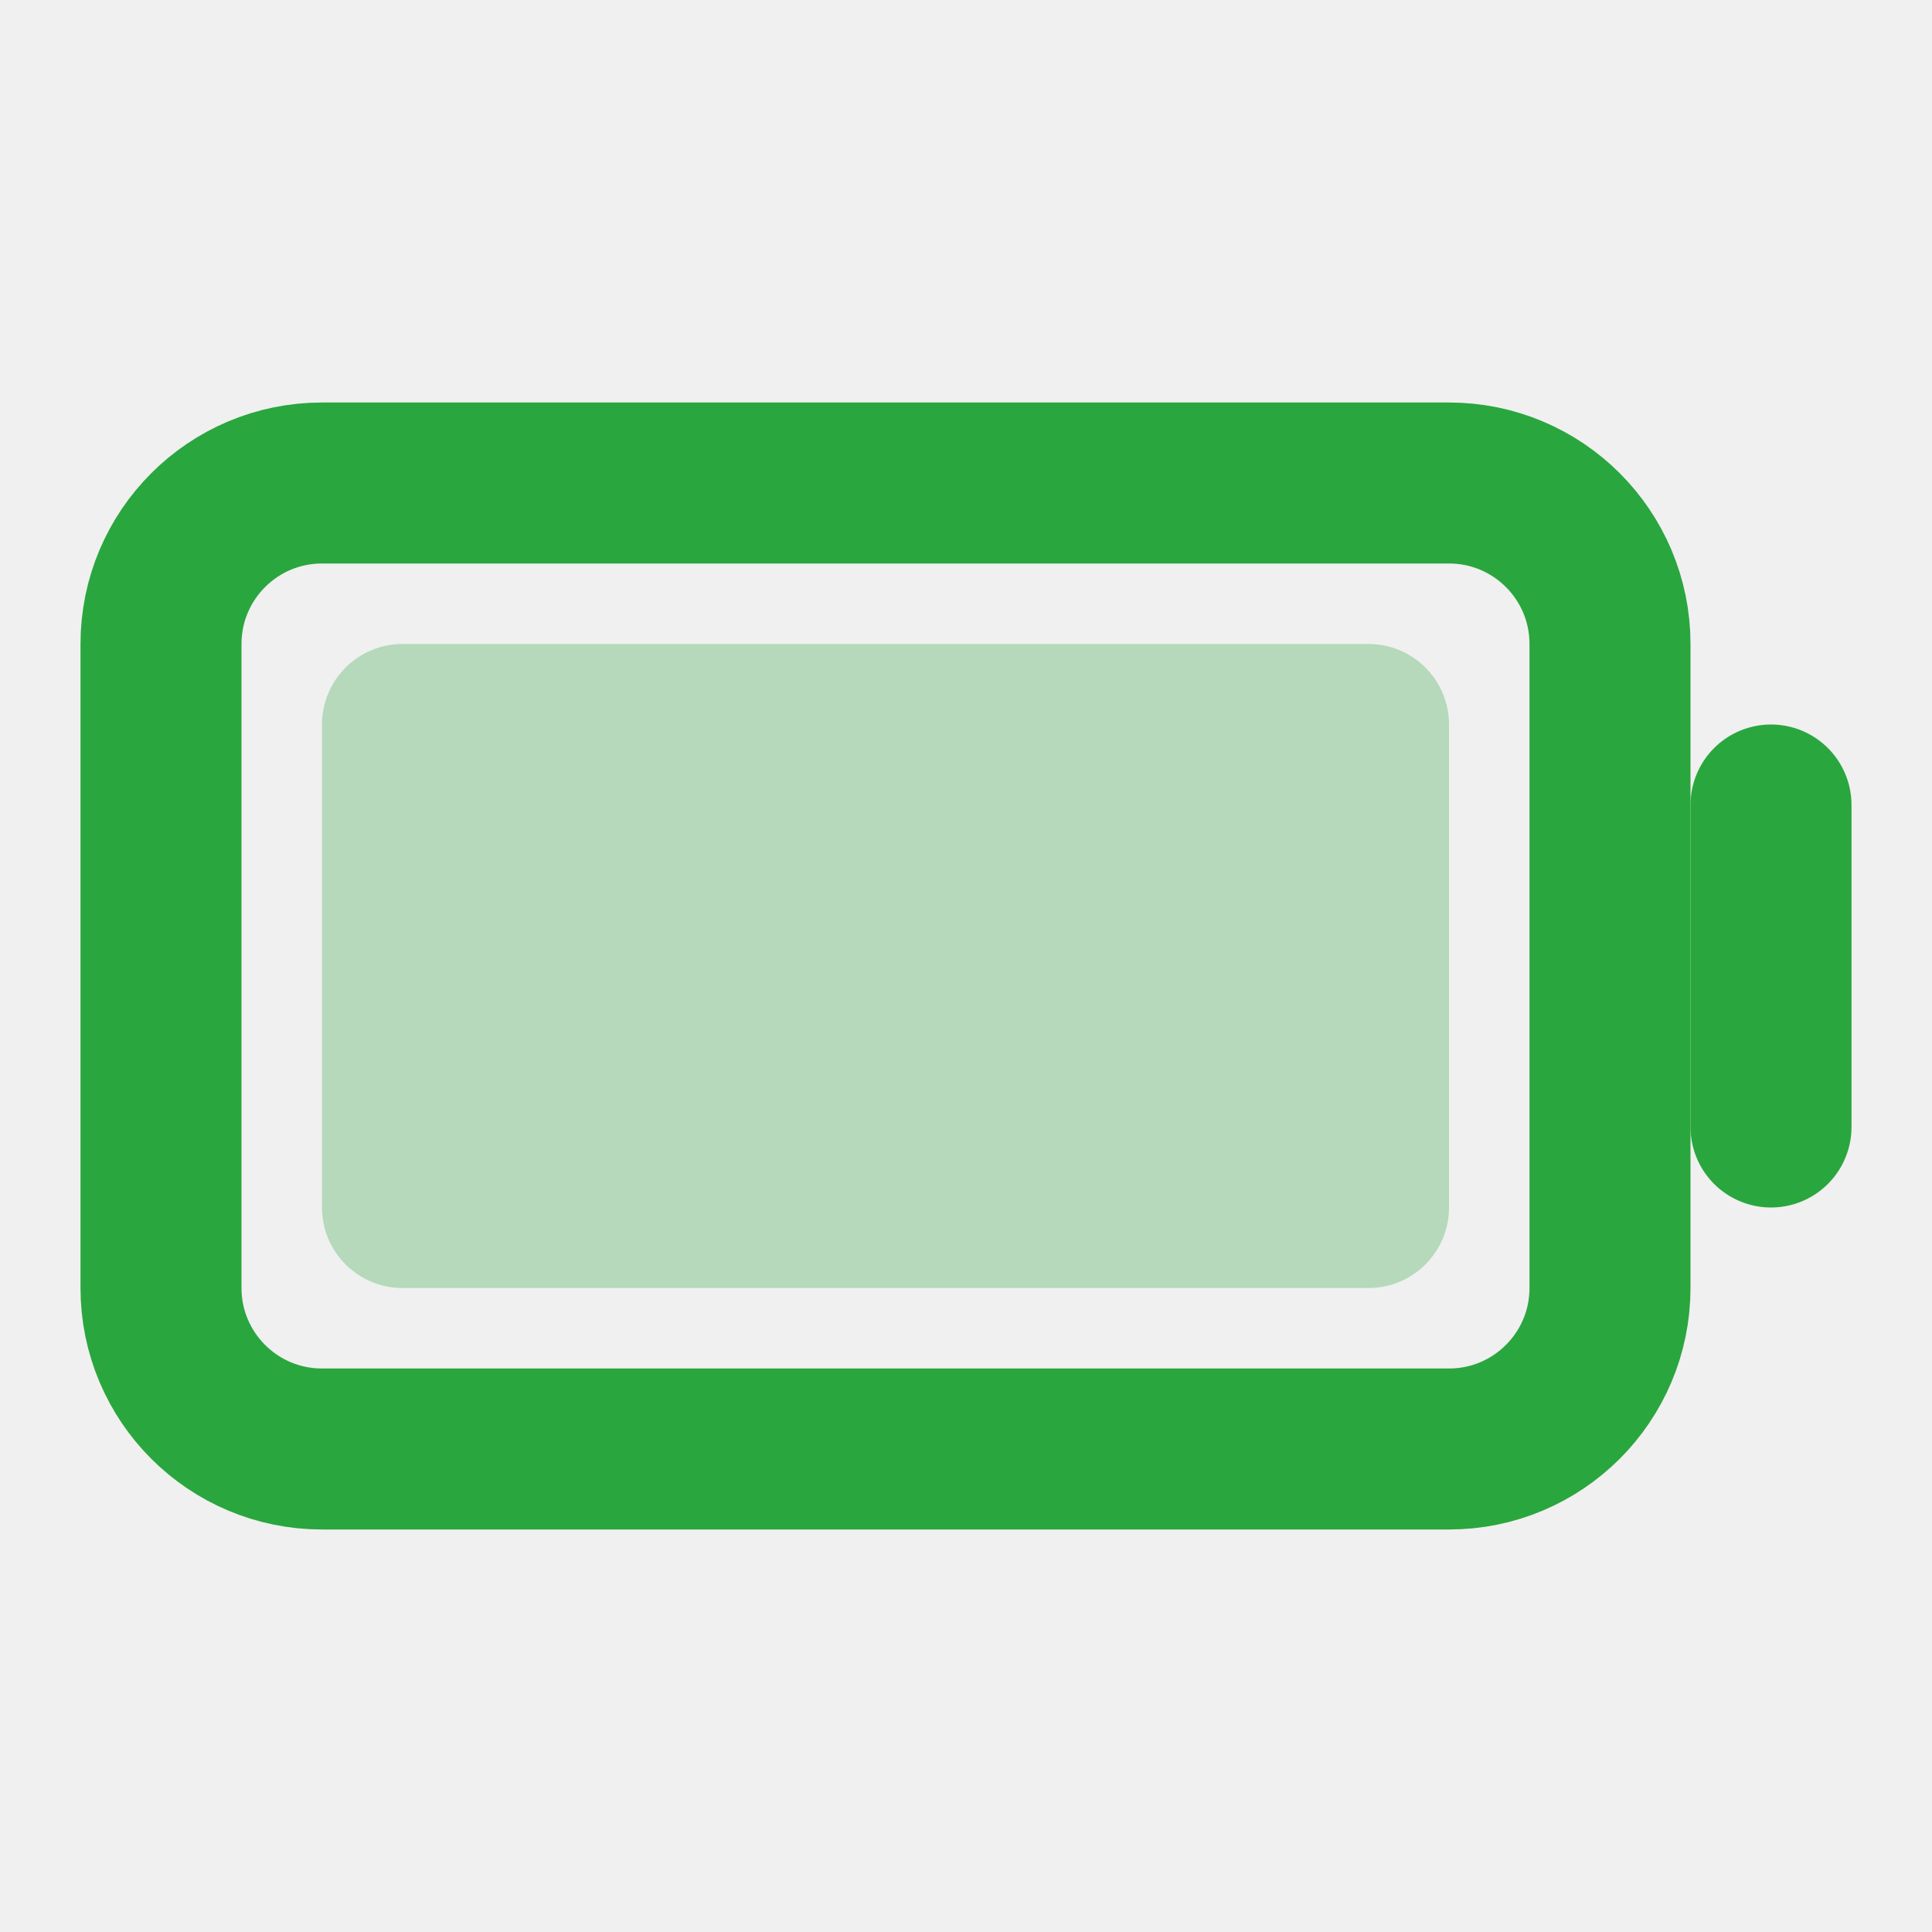
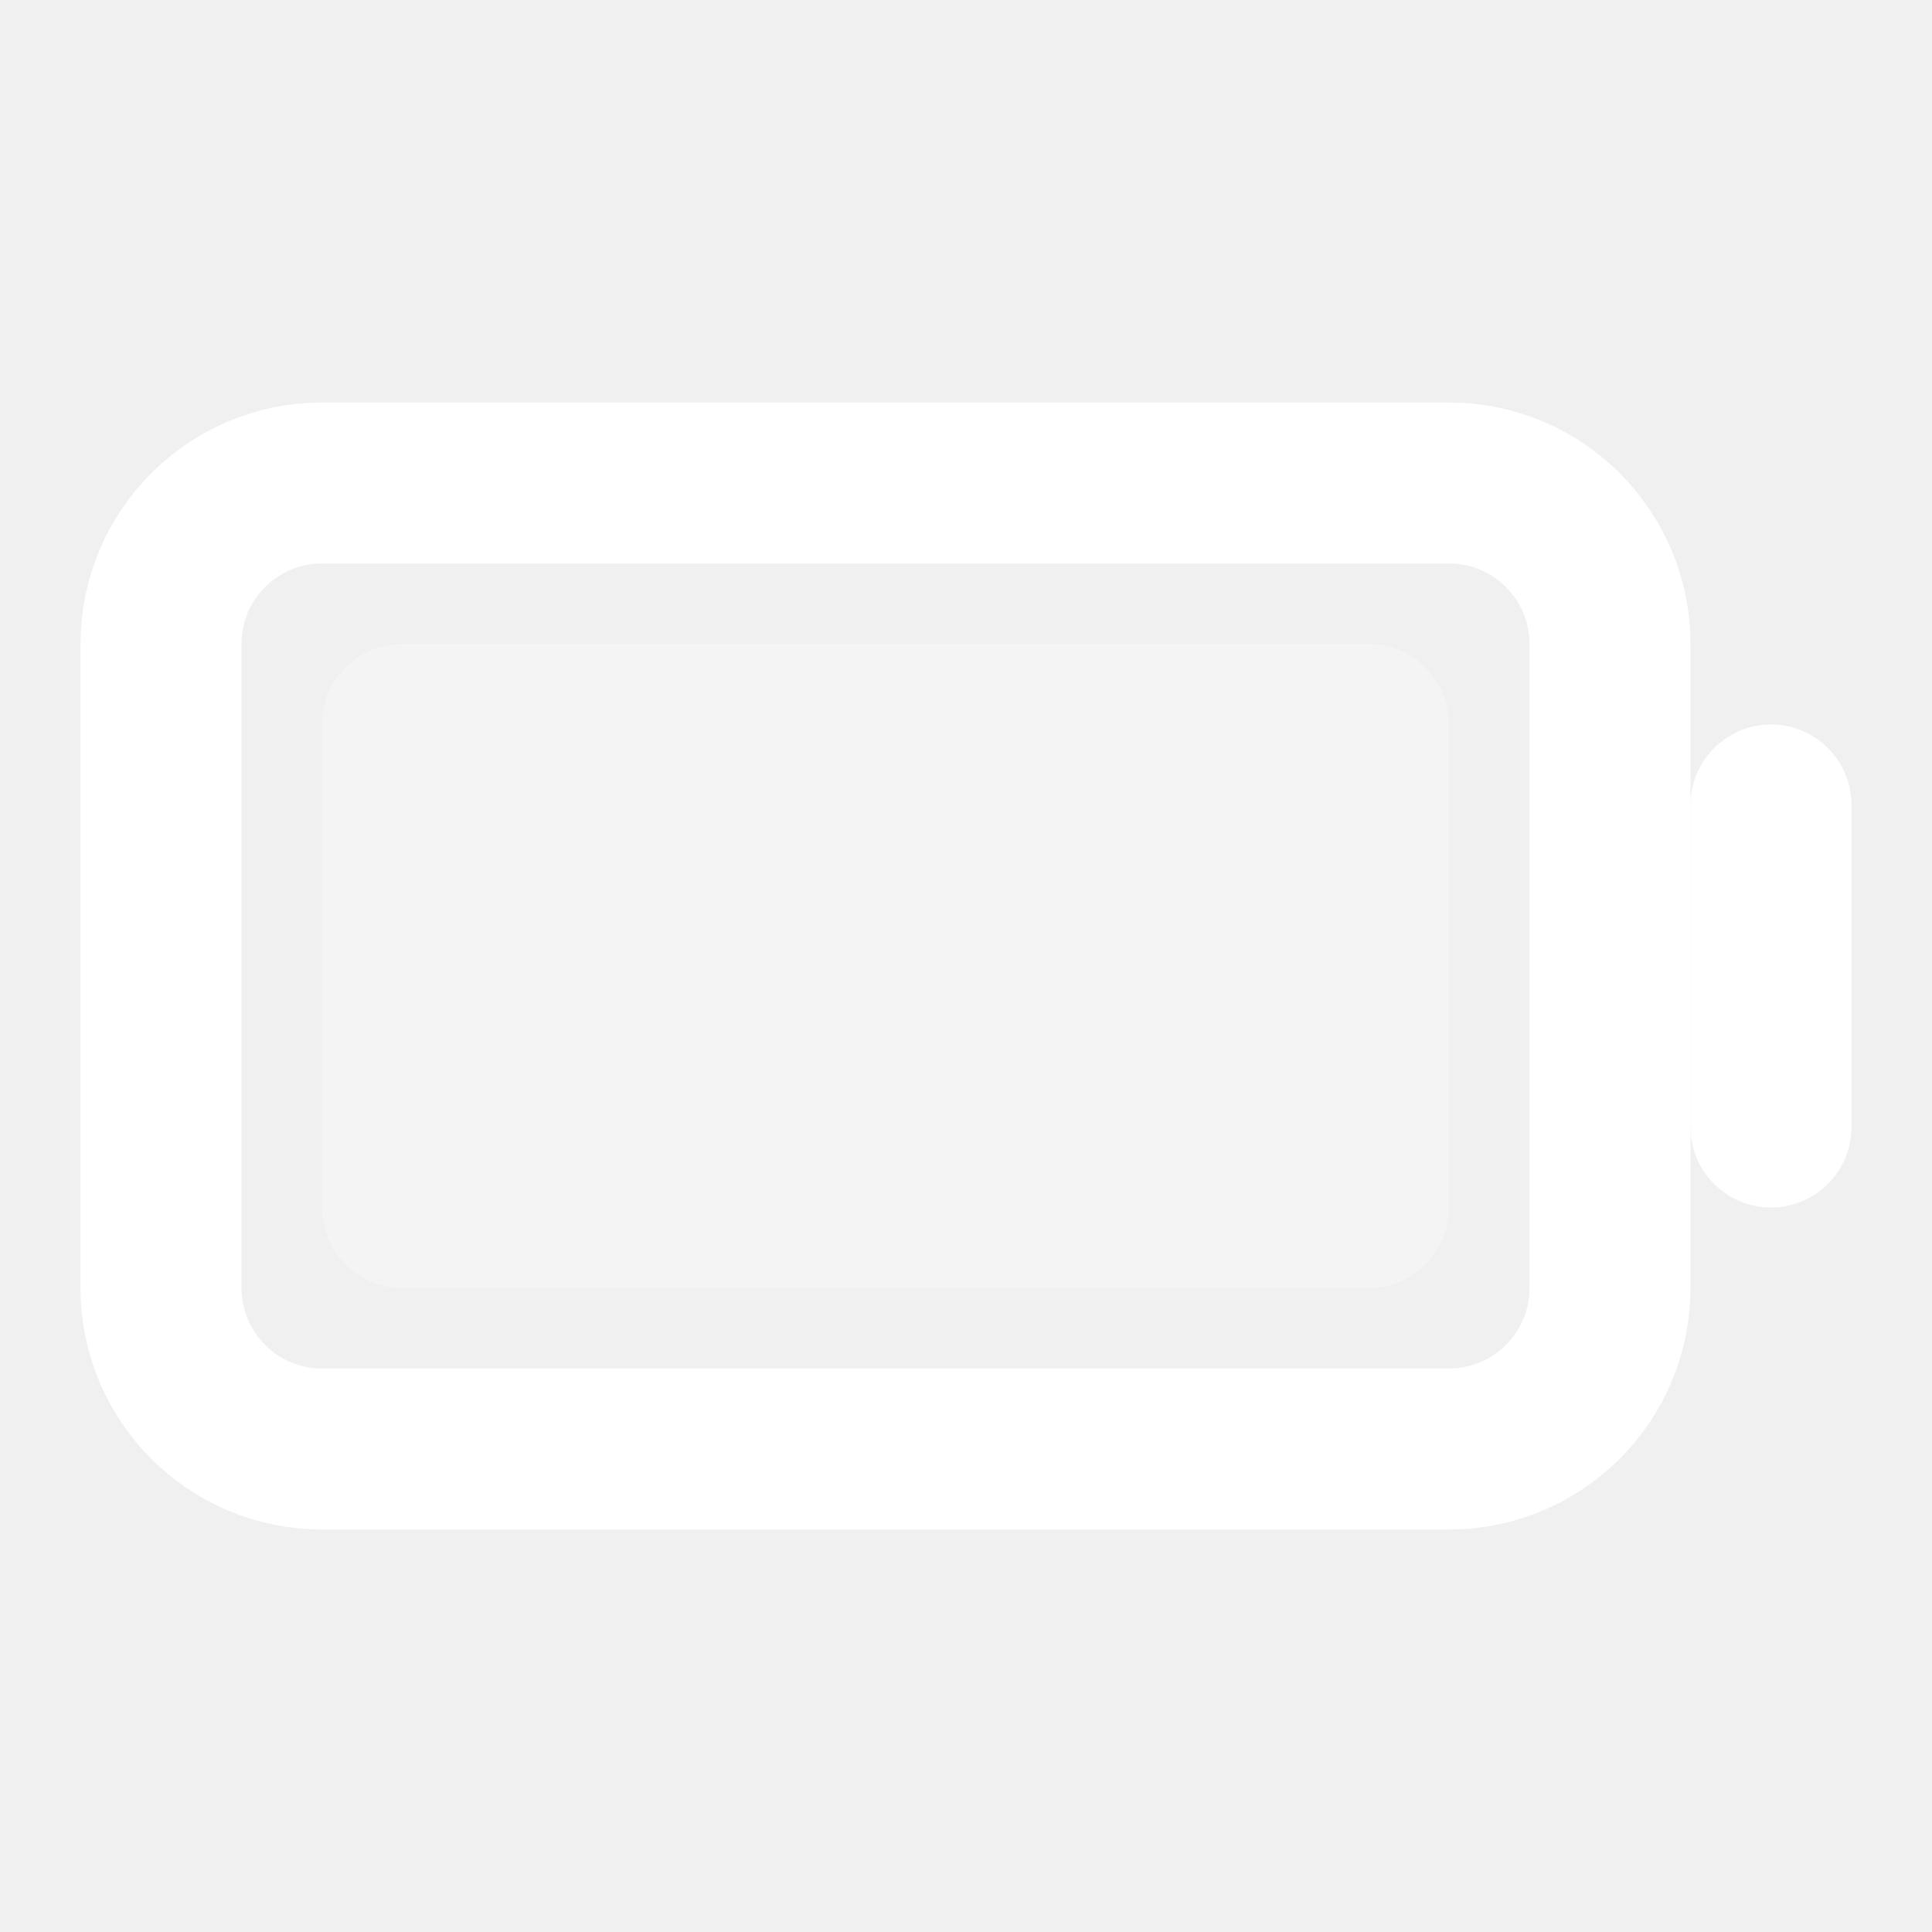
<svg xmlns="http://www.w3.org/2000/svg" viewBox="0 0 24 24" fill="none">
-   <rect x="2" y="6" width="18" height="12" rx="2" stroke="#2aa63e" stroke-width="2" />
-   <path d="M22 10V14" stroke="#2aa63e" stroke-width="2" stroke-linecap="round" />
-   <rect x="4" y="8" width="14" height="8" rx="1" fill="#2aa63e" opacity="0.3" />
+   <rect x="2" y="6" width="18" height="12" rx="2" stroke="#ffffff" stroke-width="2" />
+   <path d="M22 10V14" stroke="#ffffff" stroke-width="2" stroke-linecap="round" />
+   <rect x="4" y="8" width="14" height="8" rx="1" fill="#ffffff" opacity="0.3" />
</svg>
